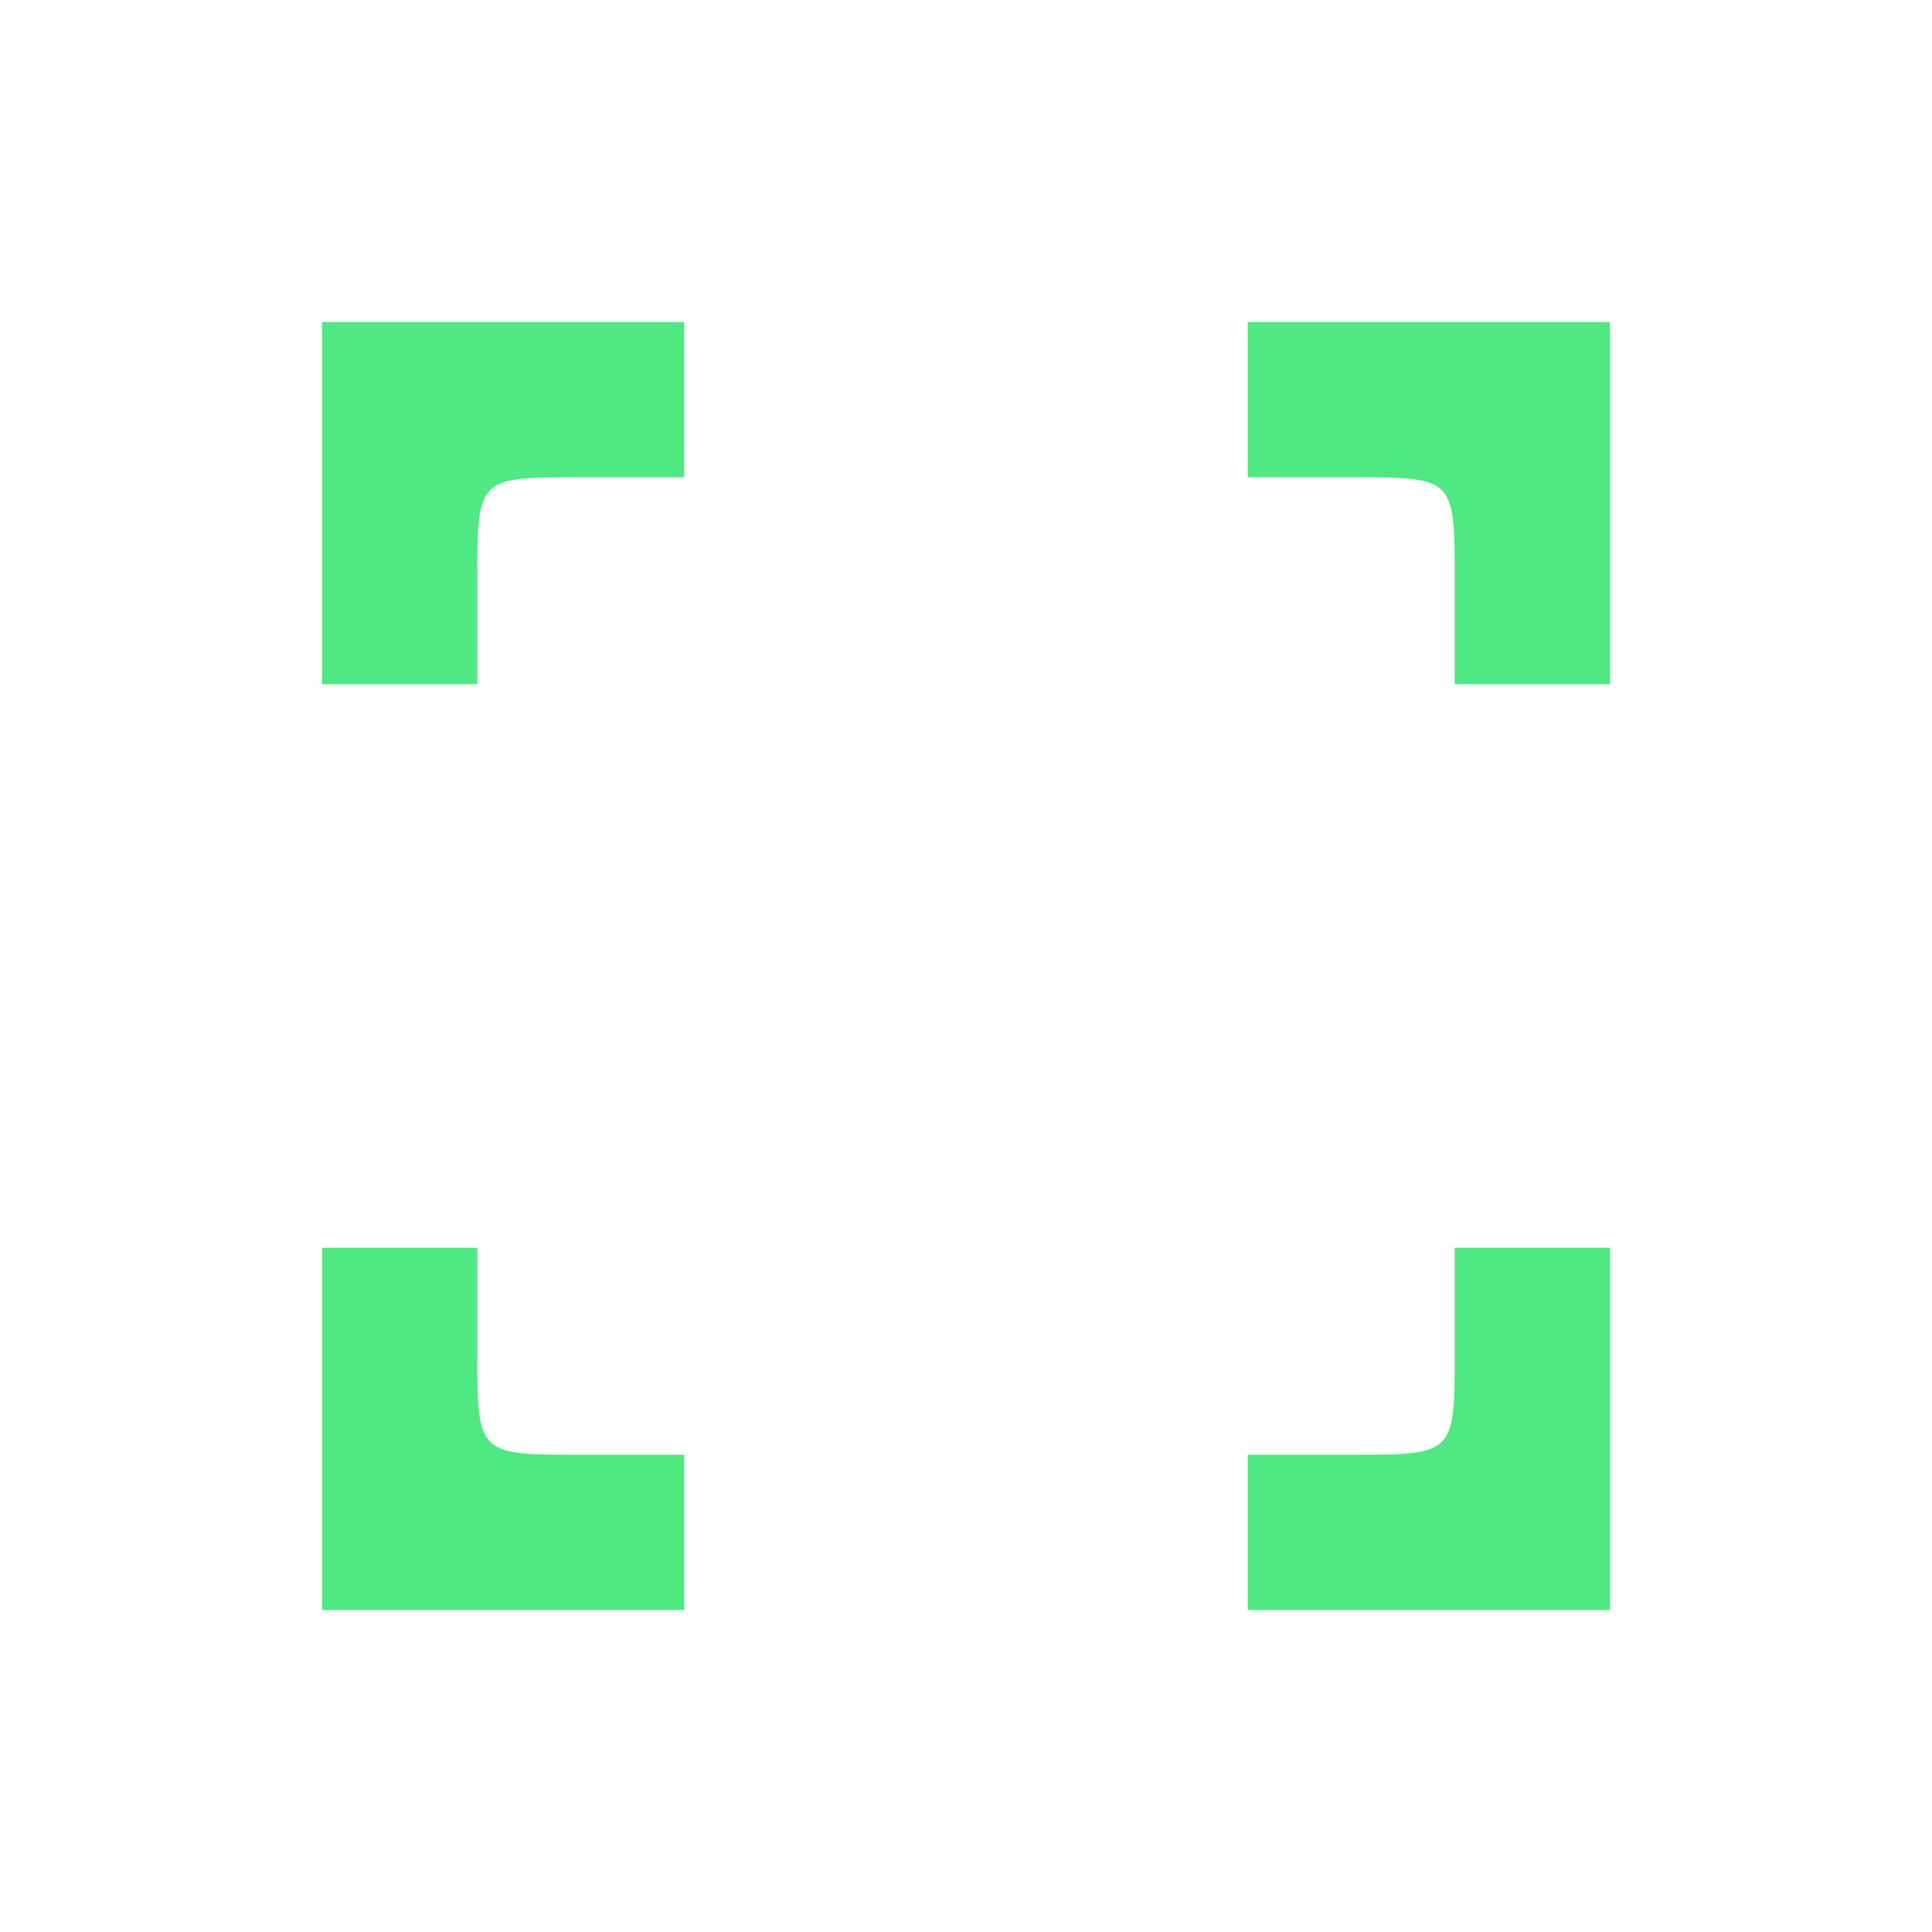
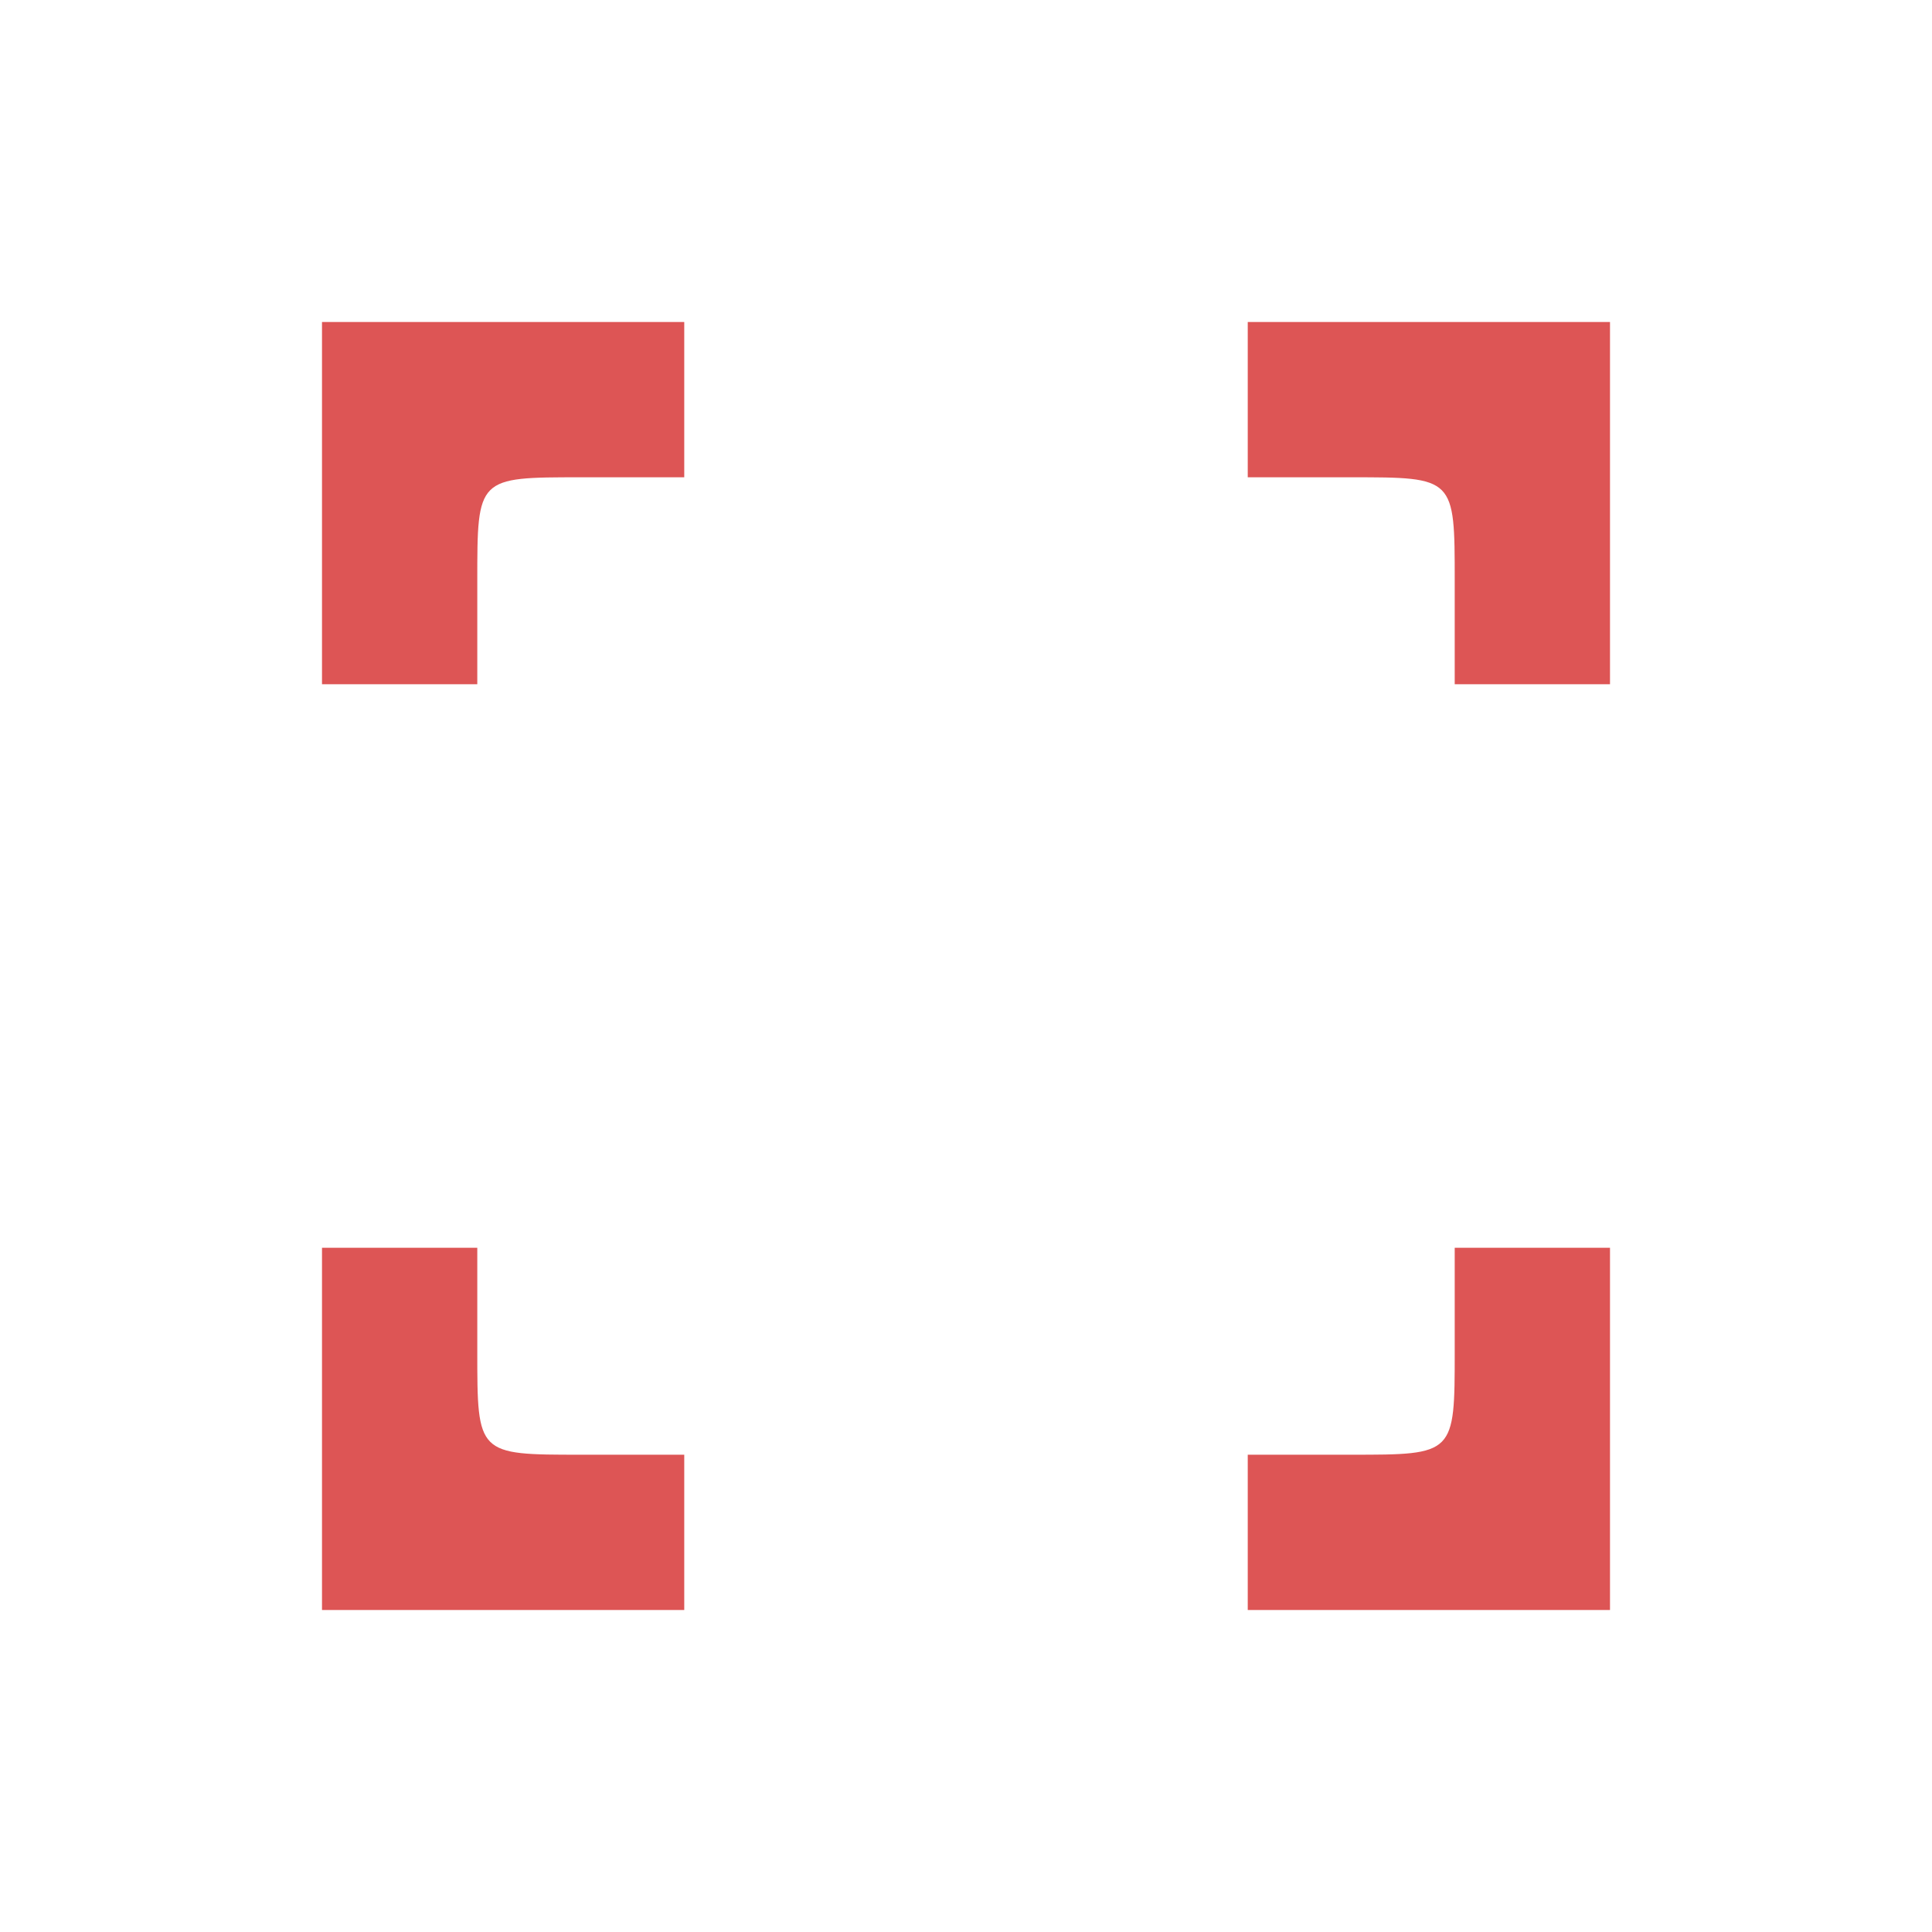
<svg xmlns="http://www.w3.org/2000/svg" width="48" height="48" viewBox="0 0 48 48" fill="none">
-   <path d="M 40 31 L 40 40 L 31 40 L 31 36.142 L 33.572 36.142 C 36.142 36.142 36.142 36.142 36.142 33.572 L 36.142 31 L 40 31 Z M 17 40 L 8 40 L 8 31 L 11.858 31 L 11.858 33.572 C 11.858 36.142 11.858 36.142 14.428 36.142 L 17 36.142 L 17 40 Z M 8 17 L 8 8 L 17 8 L 17 11.858 L 14.428 11.858 C 11.858 11.858 11.858 11.858 11.858 14.428 L 11.858 17 L 8 17 Z M 31 8 L 40 8 L 40 17 L 36.142 17 L 36.142 14.428 C 36.142 11.858 36.142 11.858 33.572 11.858 L 31 11.858 L 31 8 Z" style="fill: rgb(79, 232, 131);" />
+   <path d="M 40 31 L 40 40 L 31 40 L 31 36.142 L 33.572 36.142 C 36.142 36.142 36.142 36.142 36.142 33.572 L 36.142 31 L 40 31 Z M 17 40 L 8 40 L 8 31 L 11.858 31 L 11.858 33.572 C 11.858 36.142 11.858 36.142 14.428 36.142 L 17 36.142 L 17 40 Z M 8 17 L 8 8 L 17 8 L 17 11.858 L 14.428 11.858 C 11.858 11.858 11.858 11.858 11.858 14.428 L 11.858 17 L 8 17 Z M 31 8 L 40 8 L 40 17 L 36.142 17 L 36.142 14.428 C 36.142 11.858 36.142 11.858 33.572 11.858 L 31 11.858 L 31 8 Z" style="stroke-width: 1; fill: rgb(221, 85, 85);" />
</svg>
